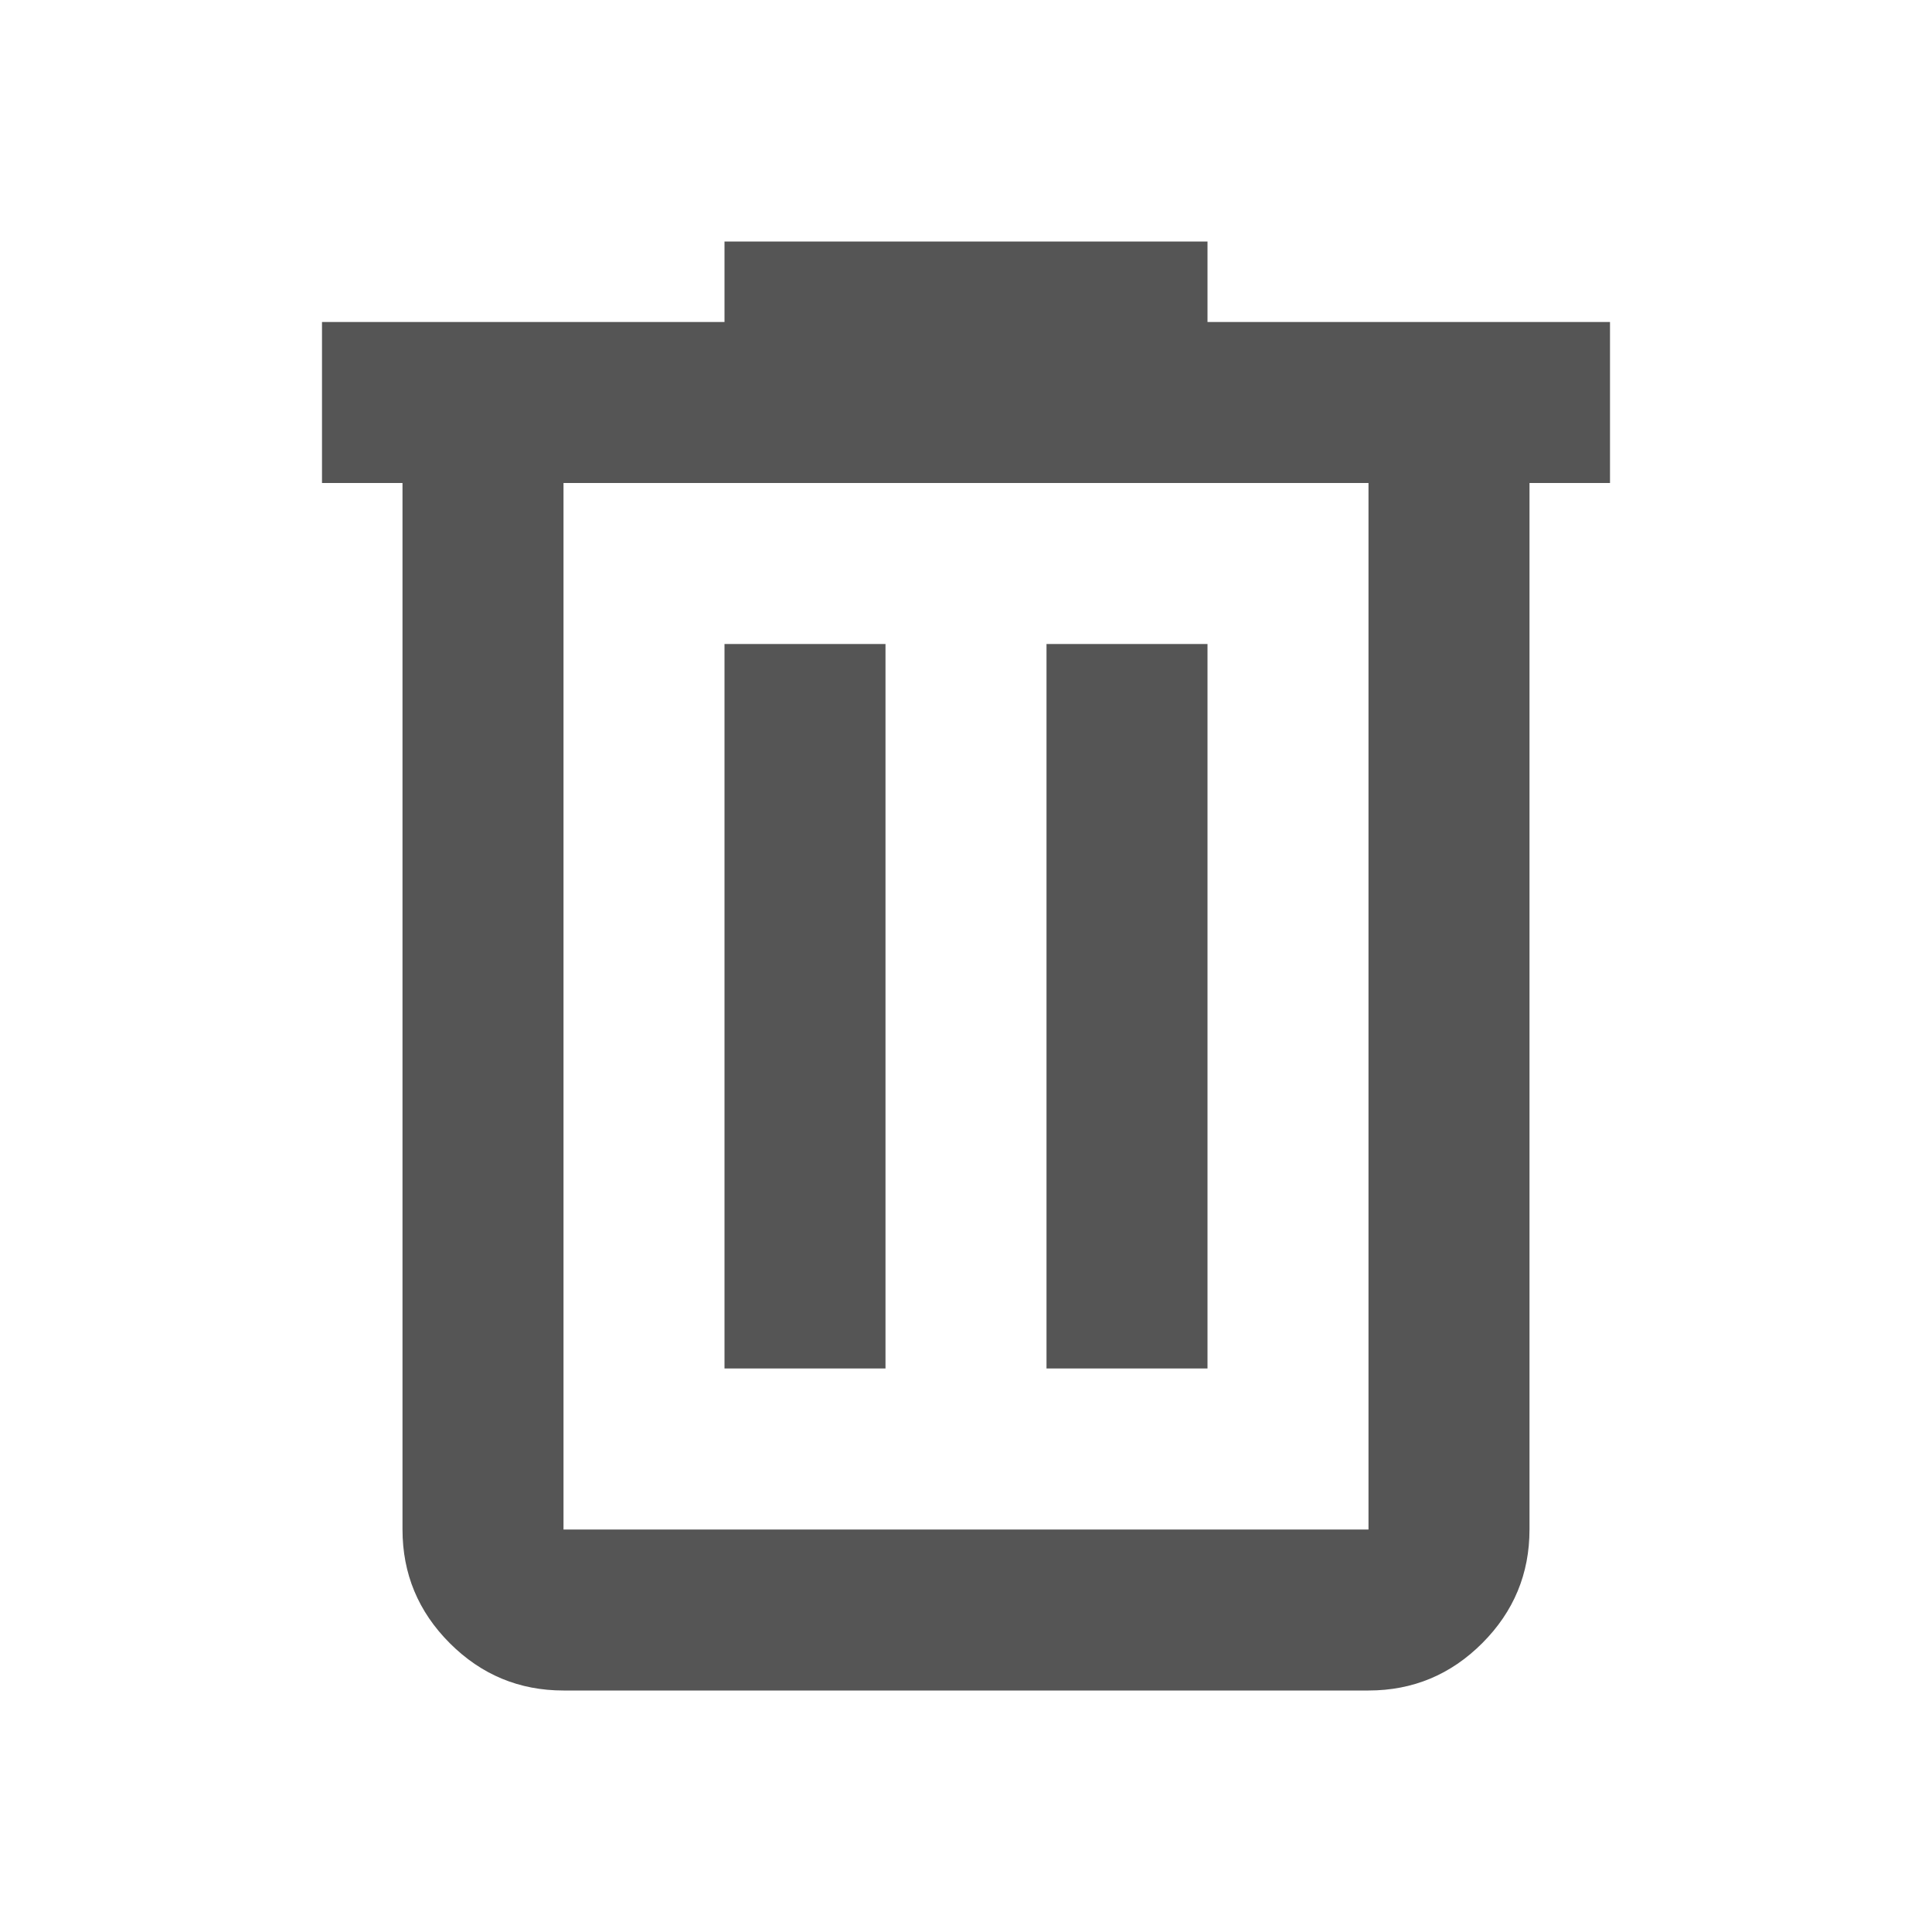
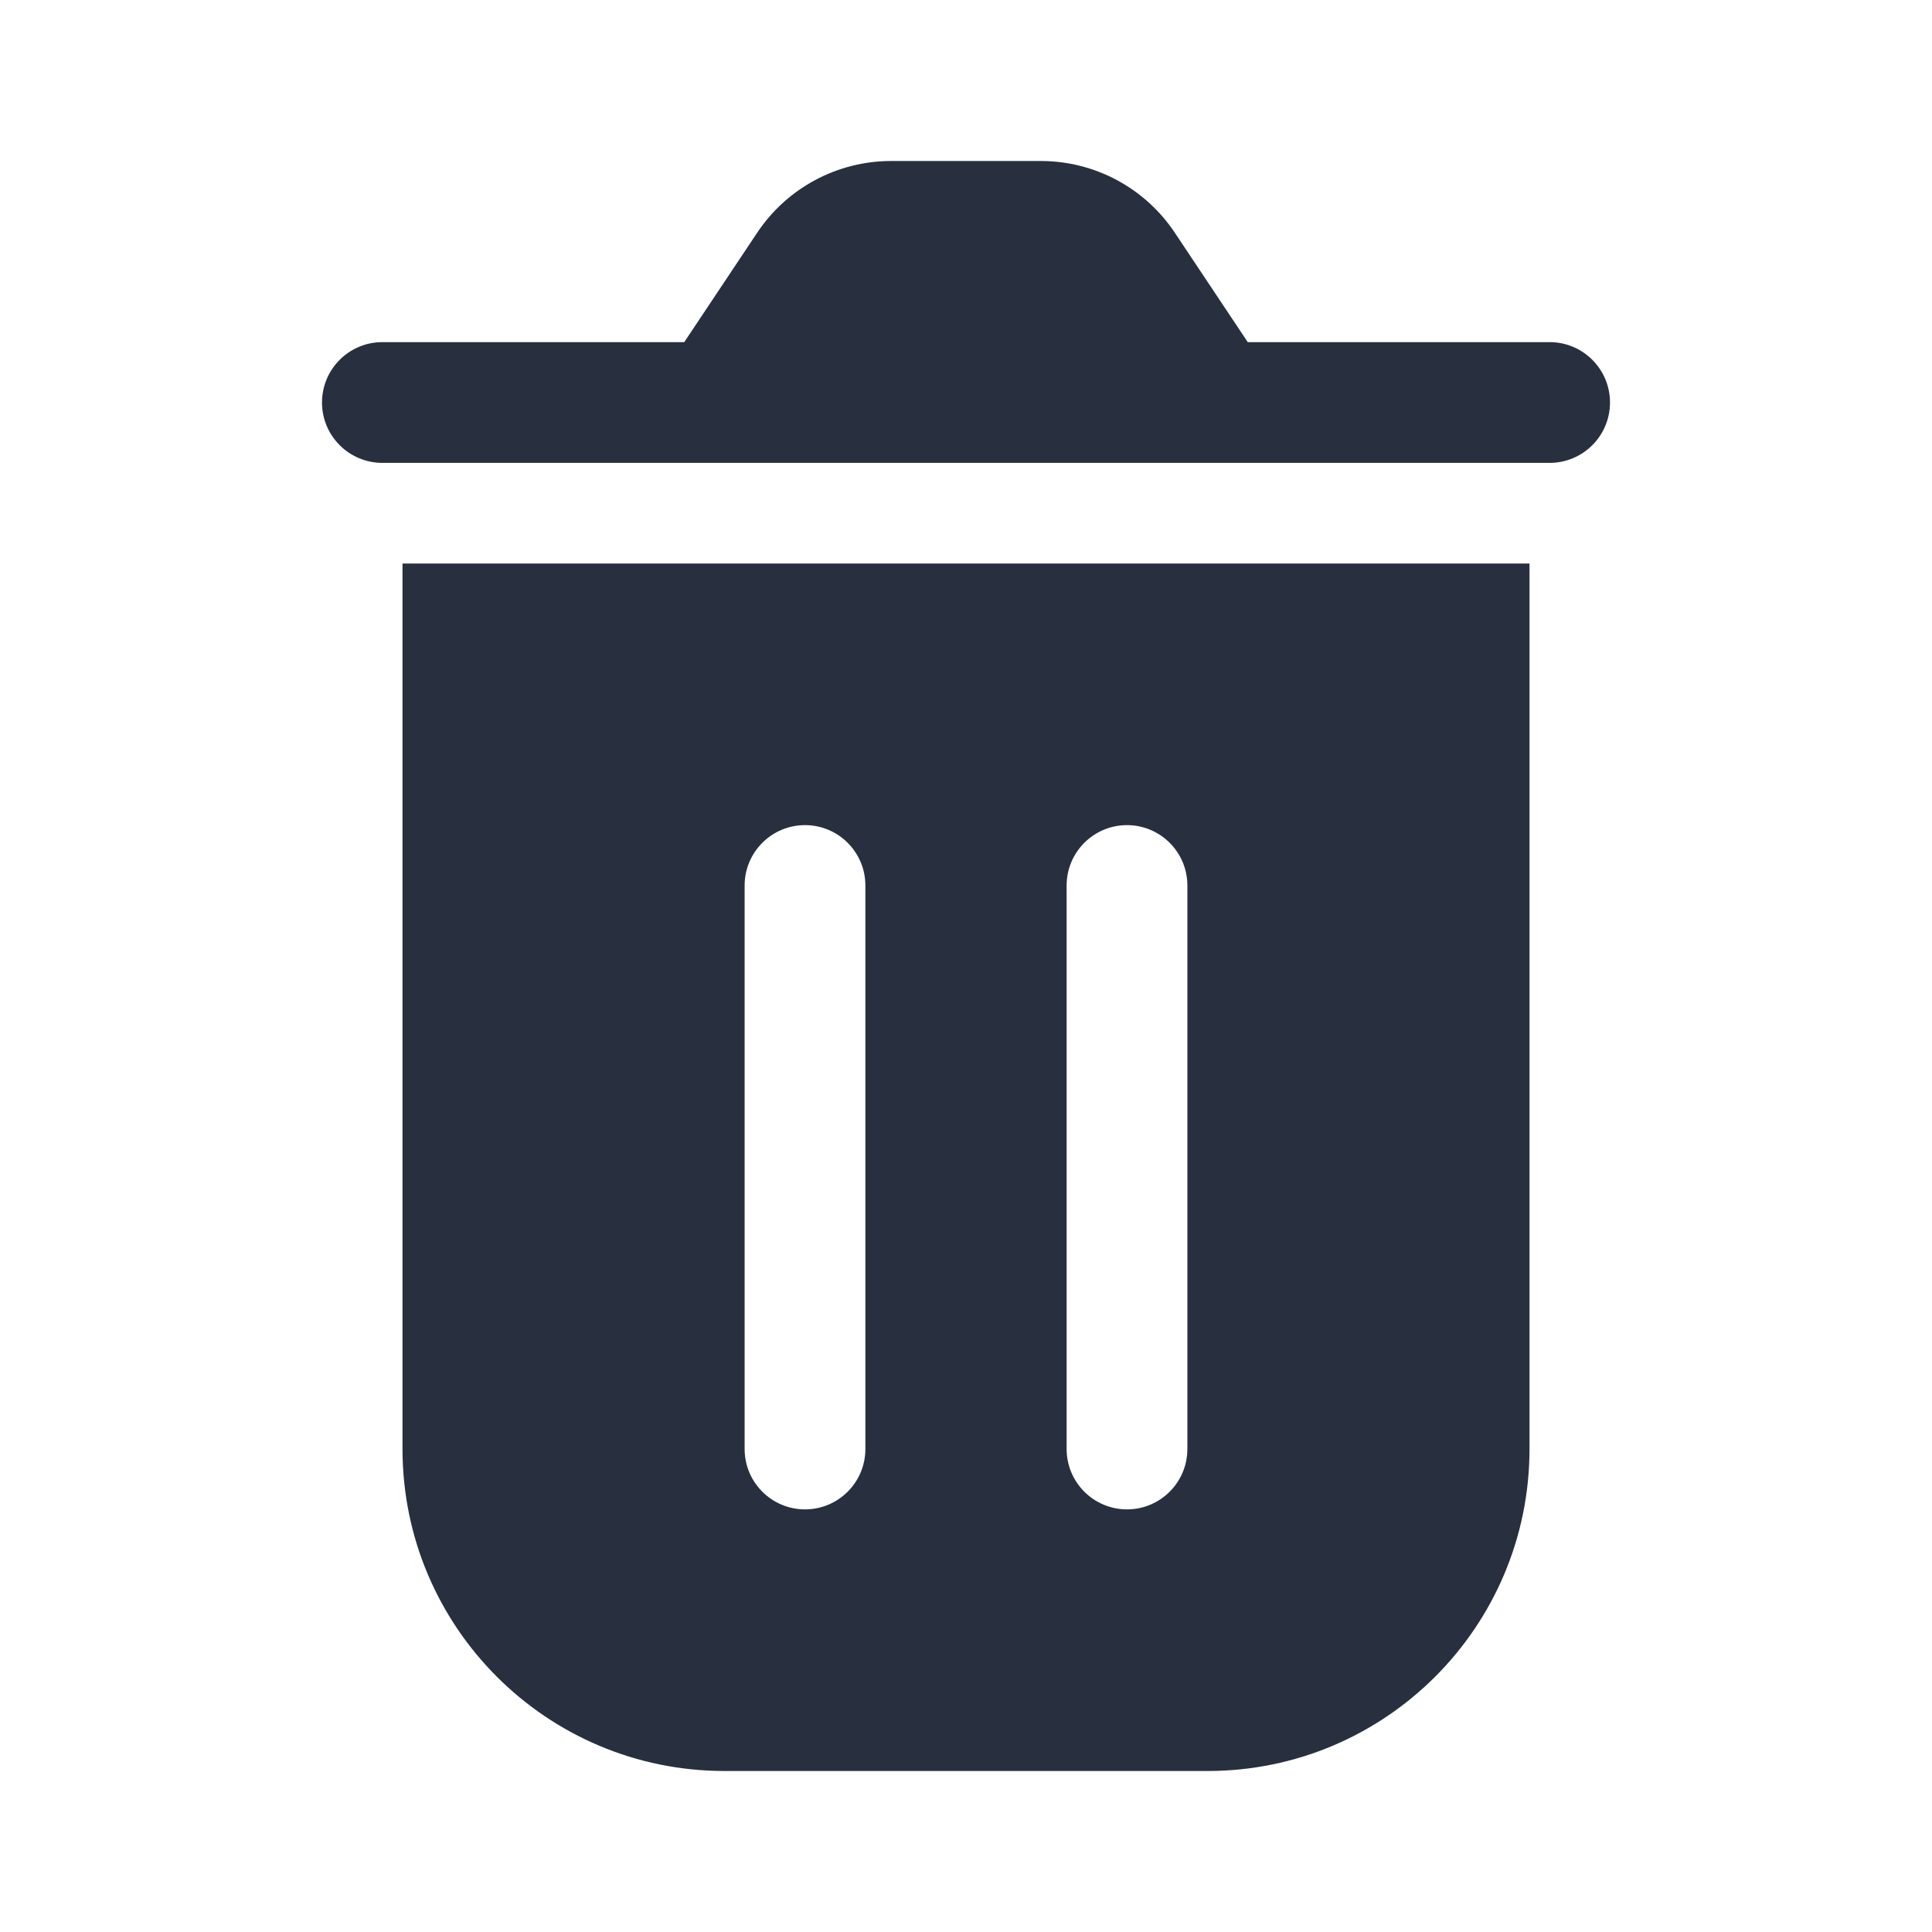
- <svg xmlns="http://www.w3.org/2000/svg" height="24px" viewBox="0 -960 960 960" width="24px" fill="#555">
-   <path d="M280-120q-33 0-56.5-23.5T200-200v-520h-40v-80h200v-40h240v40h200v80h-40v520q0 33-23.5 56.5T680-120H280Zm400-600H280v520h400v-520ZM360-280h80v-360h-80v360Zm160 0h80v-360h-80v360ZM280-720v520-520Z" />
+ <svg xmlns="http://www.w3.org/2000/svg" viewBox="0 0 24 24" fill="#28303F">
+   <path fill-rule="evenodd" clip-rule="evenodd" d="M9.406 2.891C9.777 2.334 10.402 2 11.07 2H12.93C13.598 2 14.223 2.334 14.594 2.891L15.5 4.25H19.25C19.664 4.25 20 4.586 20 5C20 5.414 19.664 5.75 19.25 5.75H4.75C4.336 5.75 4 5.414 4 5C4 4.586 4.336 4.25 4.75 4.25H8.5L9.406 2.891ZM15 22H9C6.791 22 5 20.209 5 18V7H19V18C19 20.209 17.209 22 15 22ZM10 10.25C10.414 10.25 10.75 10.586 10.75 11V18C10.75 18.414 10.414 18.75 10 18.75C9.586 18.75 9.25 18.414 9.25 18L9.25 11C9.25 10.586 9.586 10.25 10 10.25ZM14 10.25C14.414 10.25 14.75 10.586 14.75 11V18C14.75 18.414 14.414 18.75 14 18.75C13.586 18.75 13.25 18.414 13.25 18V11C13.25 10.586 13.586 10.25 14 10.25Z" />
</svg>
